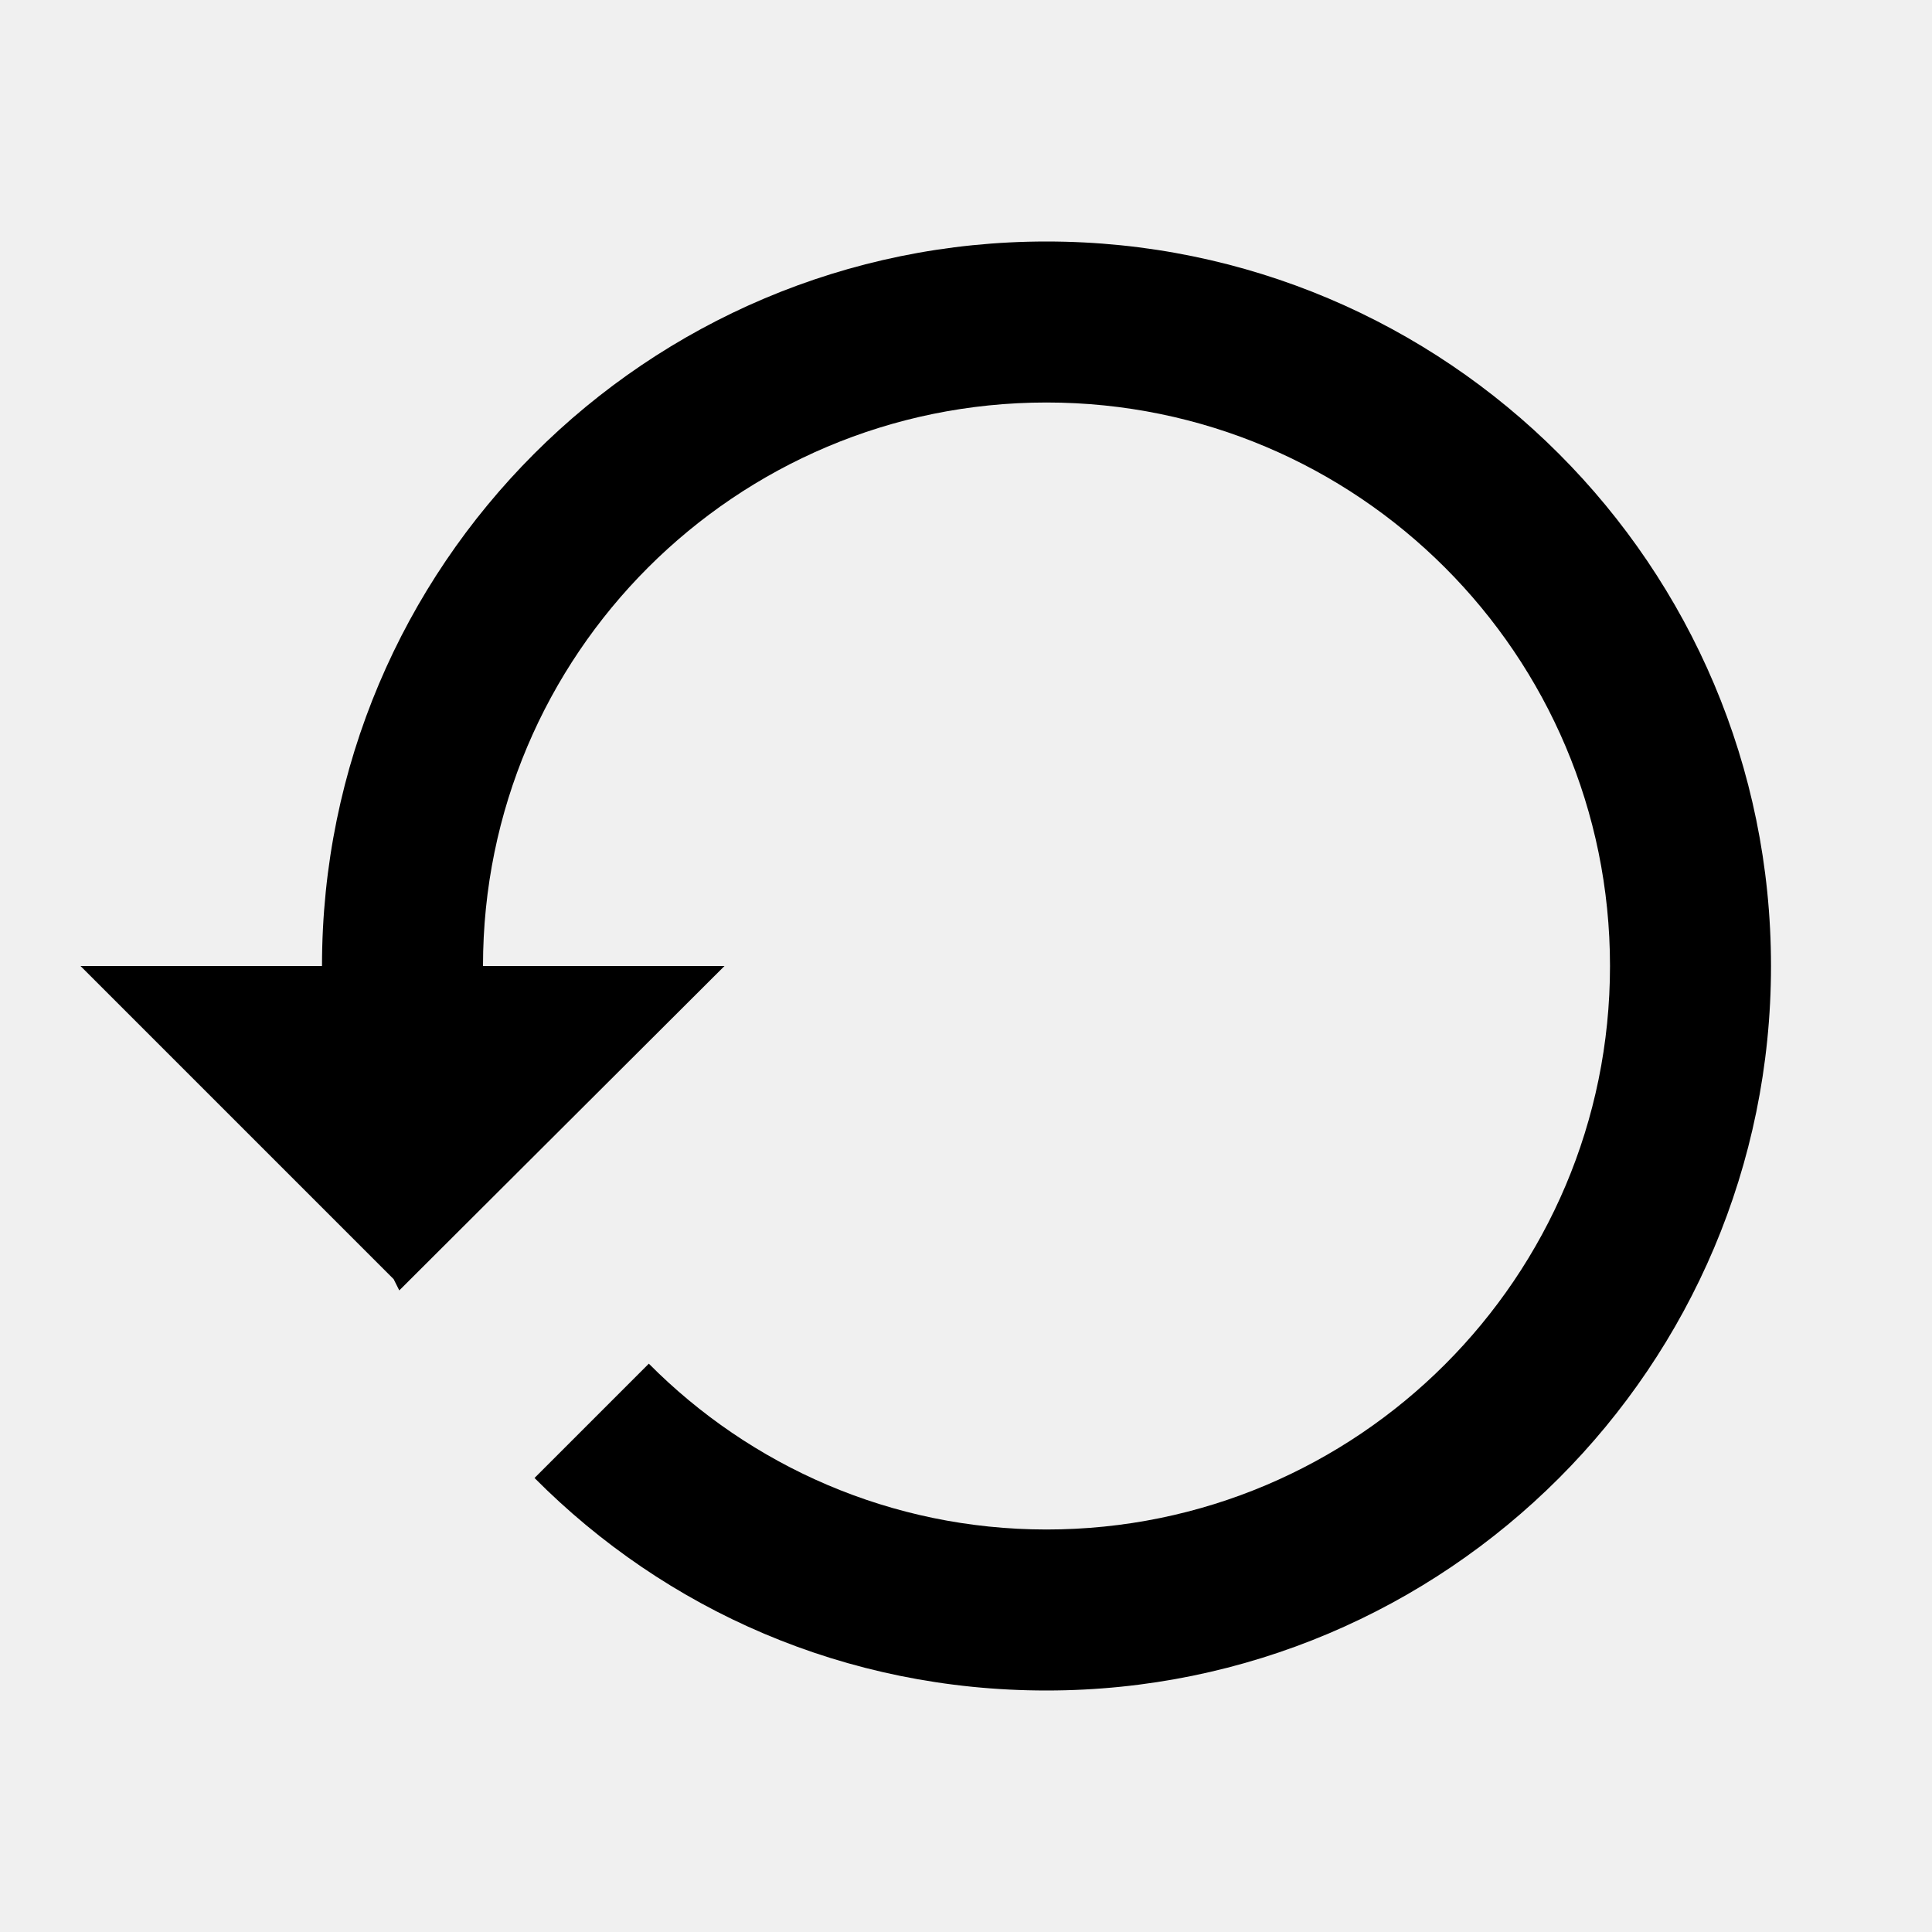
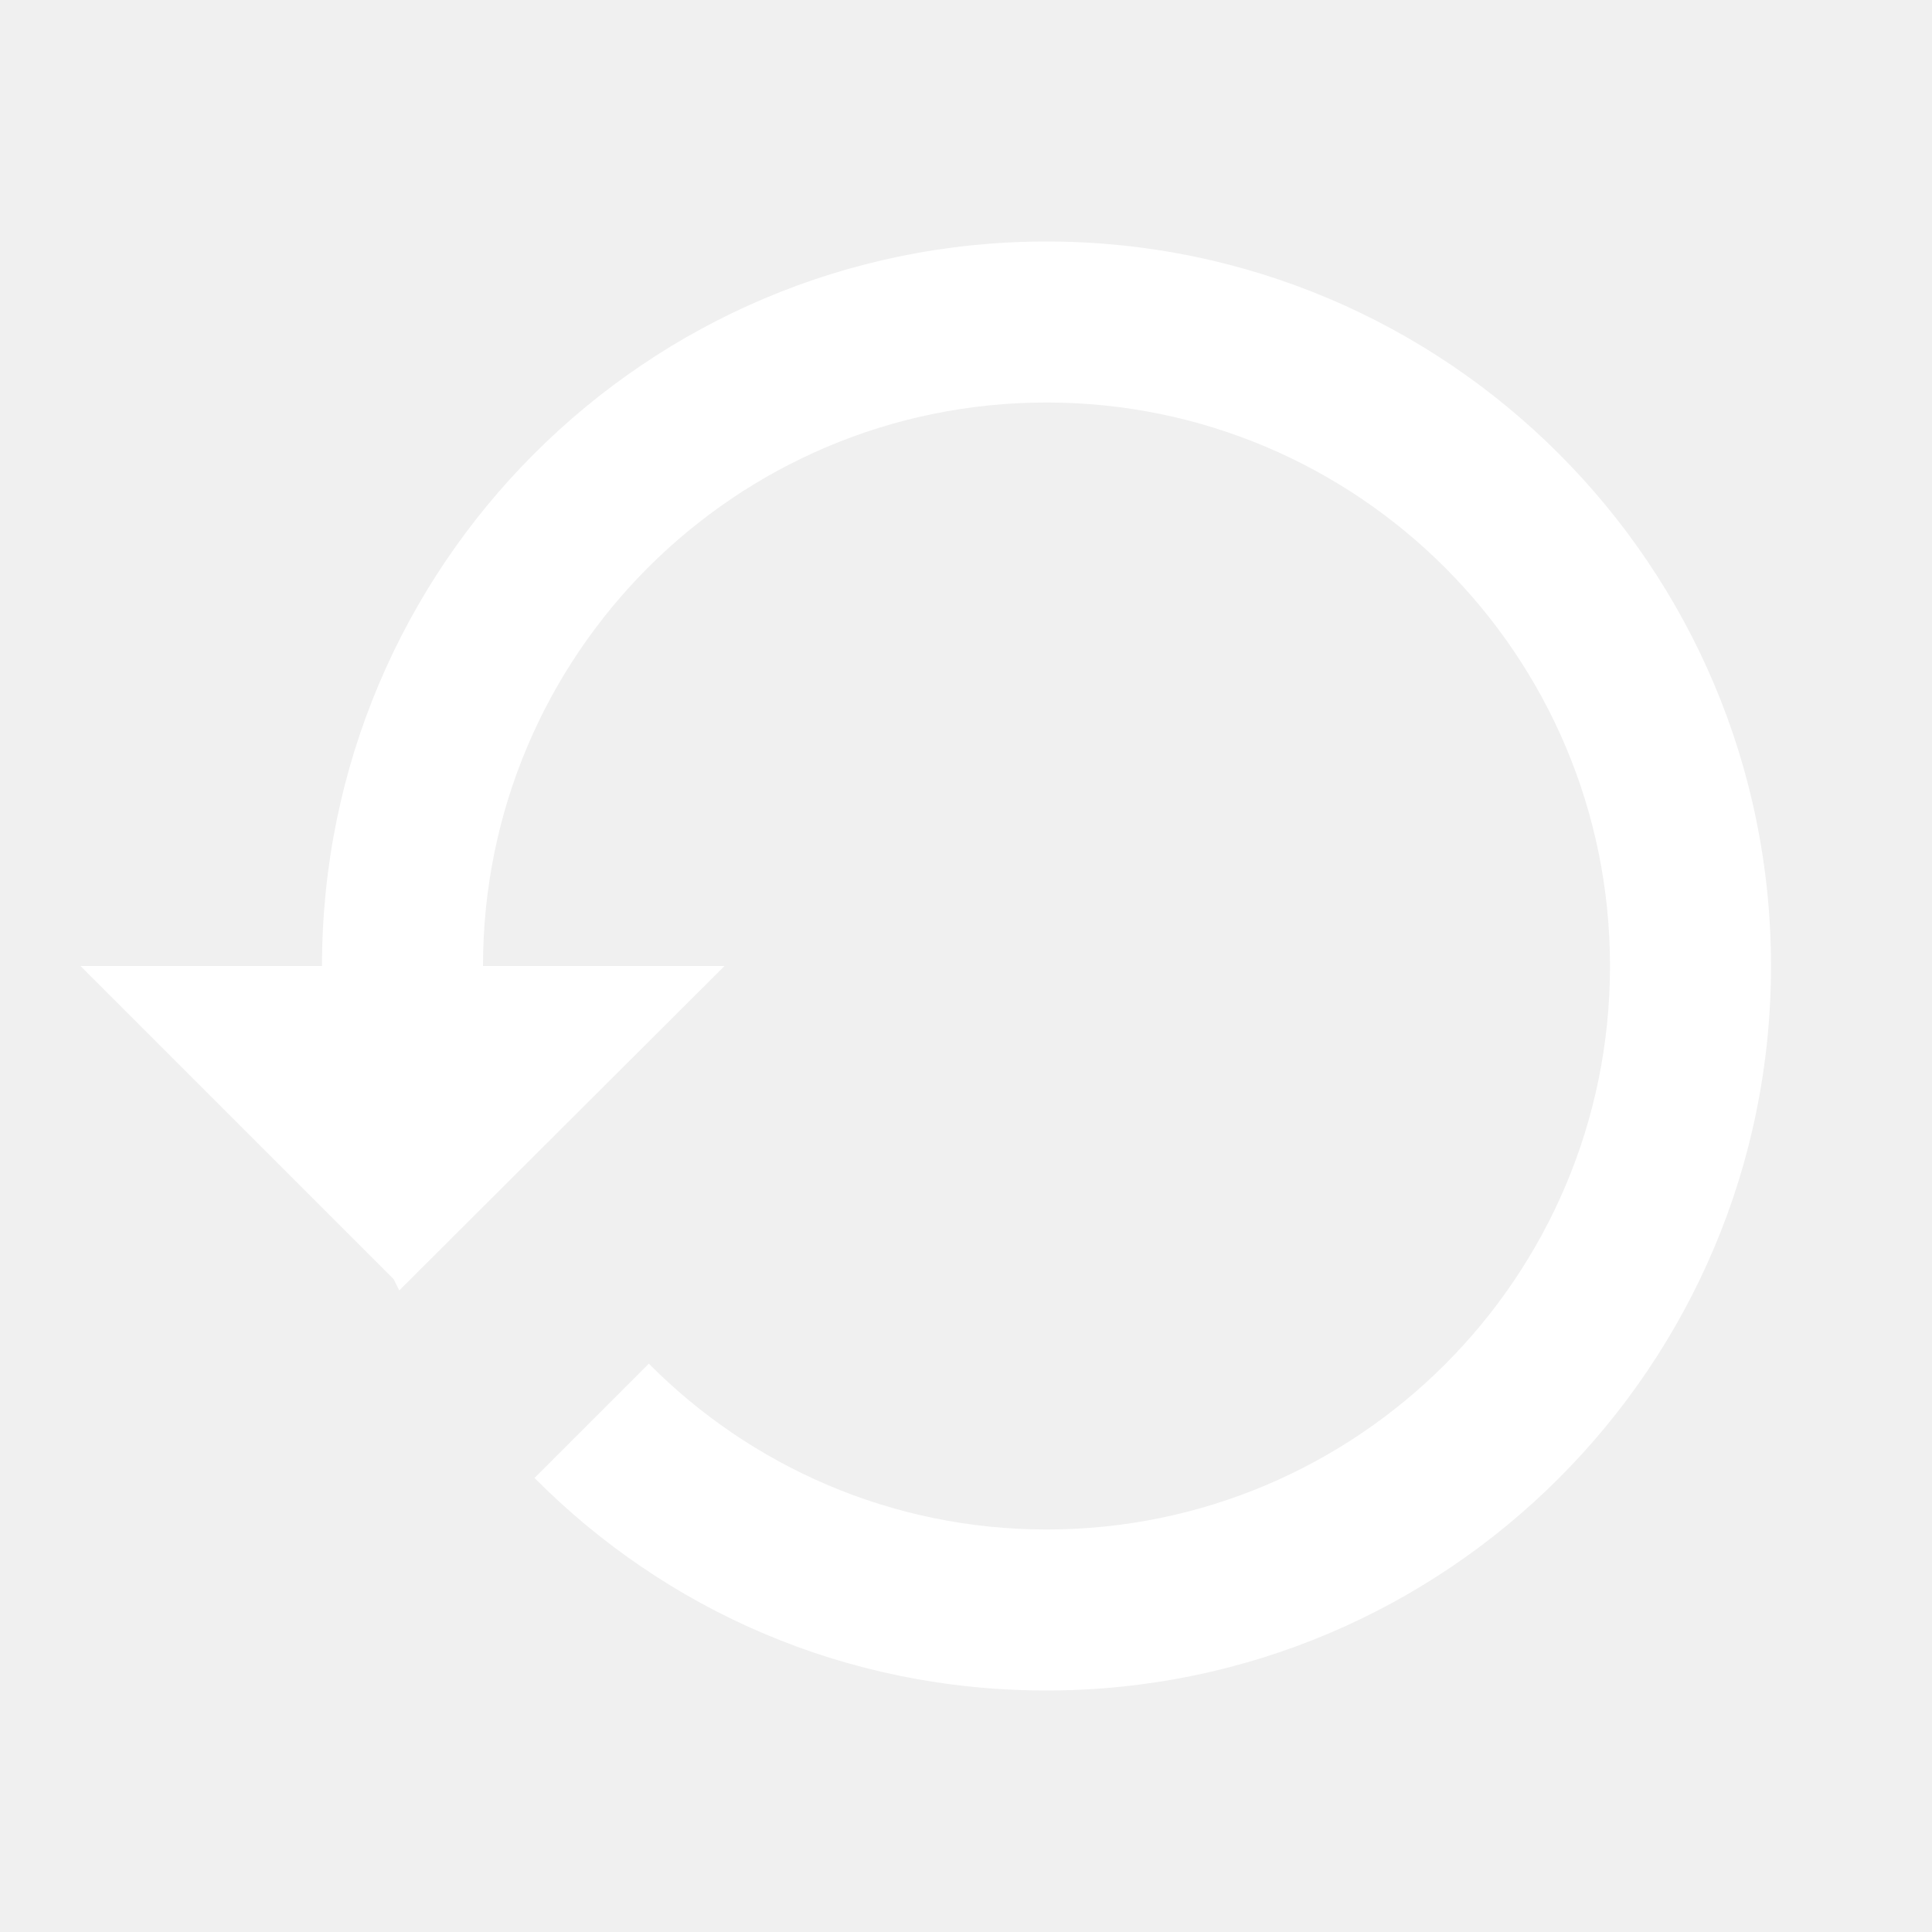
- <svg xmlns="http://www.w3.org/2000/svg" viewBox="0 0 24 24">
+ <svg xmlns="http://www.w3.org/2000/svg" fill="white" viewBox="0 0 24 24">
  <path d="M13,3A9,9 0 0,0 4,12H1L4.89,15.89L4.96,16.03L9,12H6A7,7 0 0,1 13,5A7,7 0 0,1 20,12A7,7 0 0,1 13,19C11.07,19 9.32,18.21 8.06,16.94L6.64,18.36C8.27,20 10.5,21 13,21A9,9 0 0,0 22,12A9,9 0 0,0 13,3Z" />
</svg>
